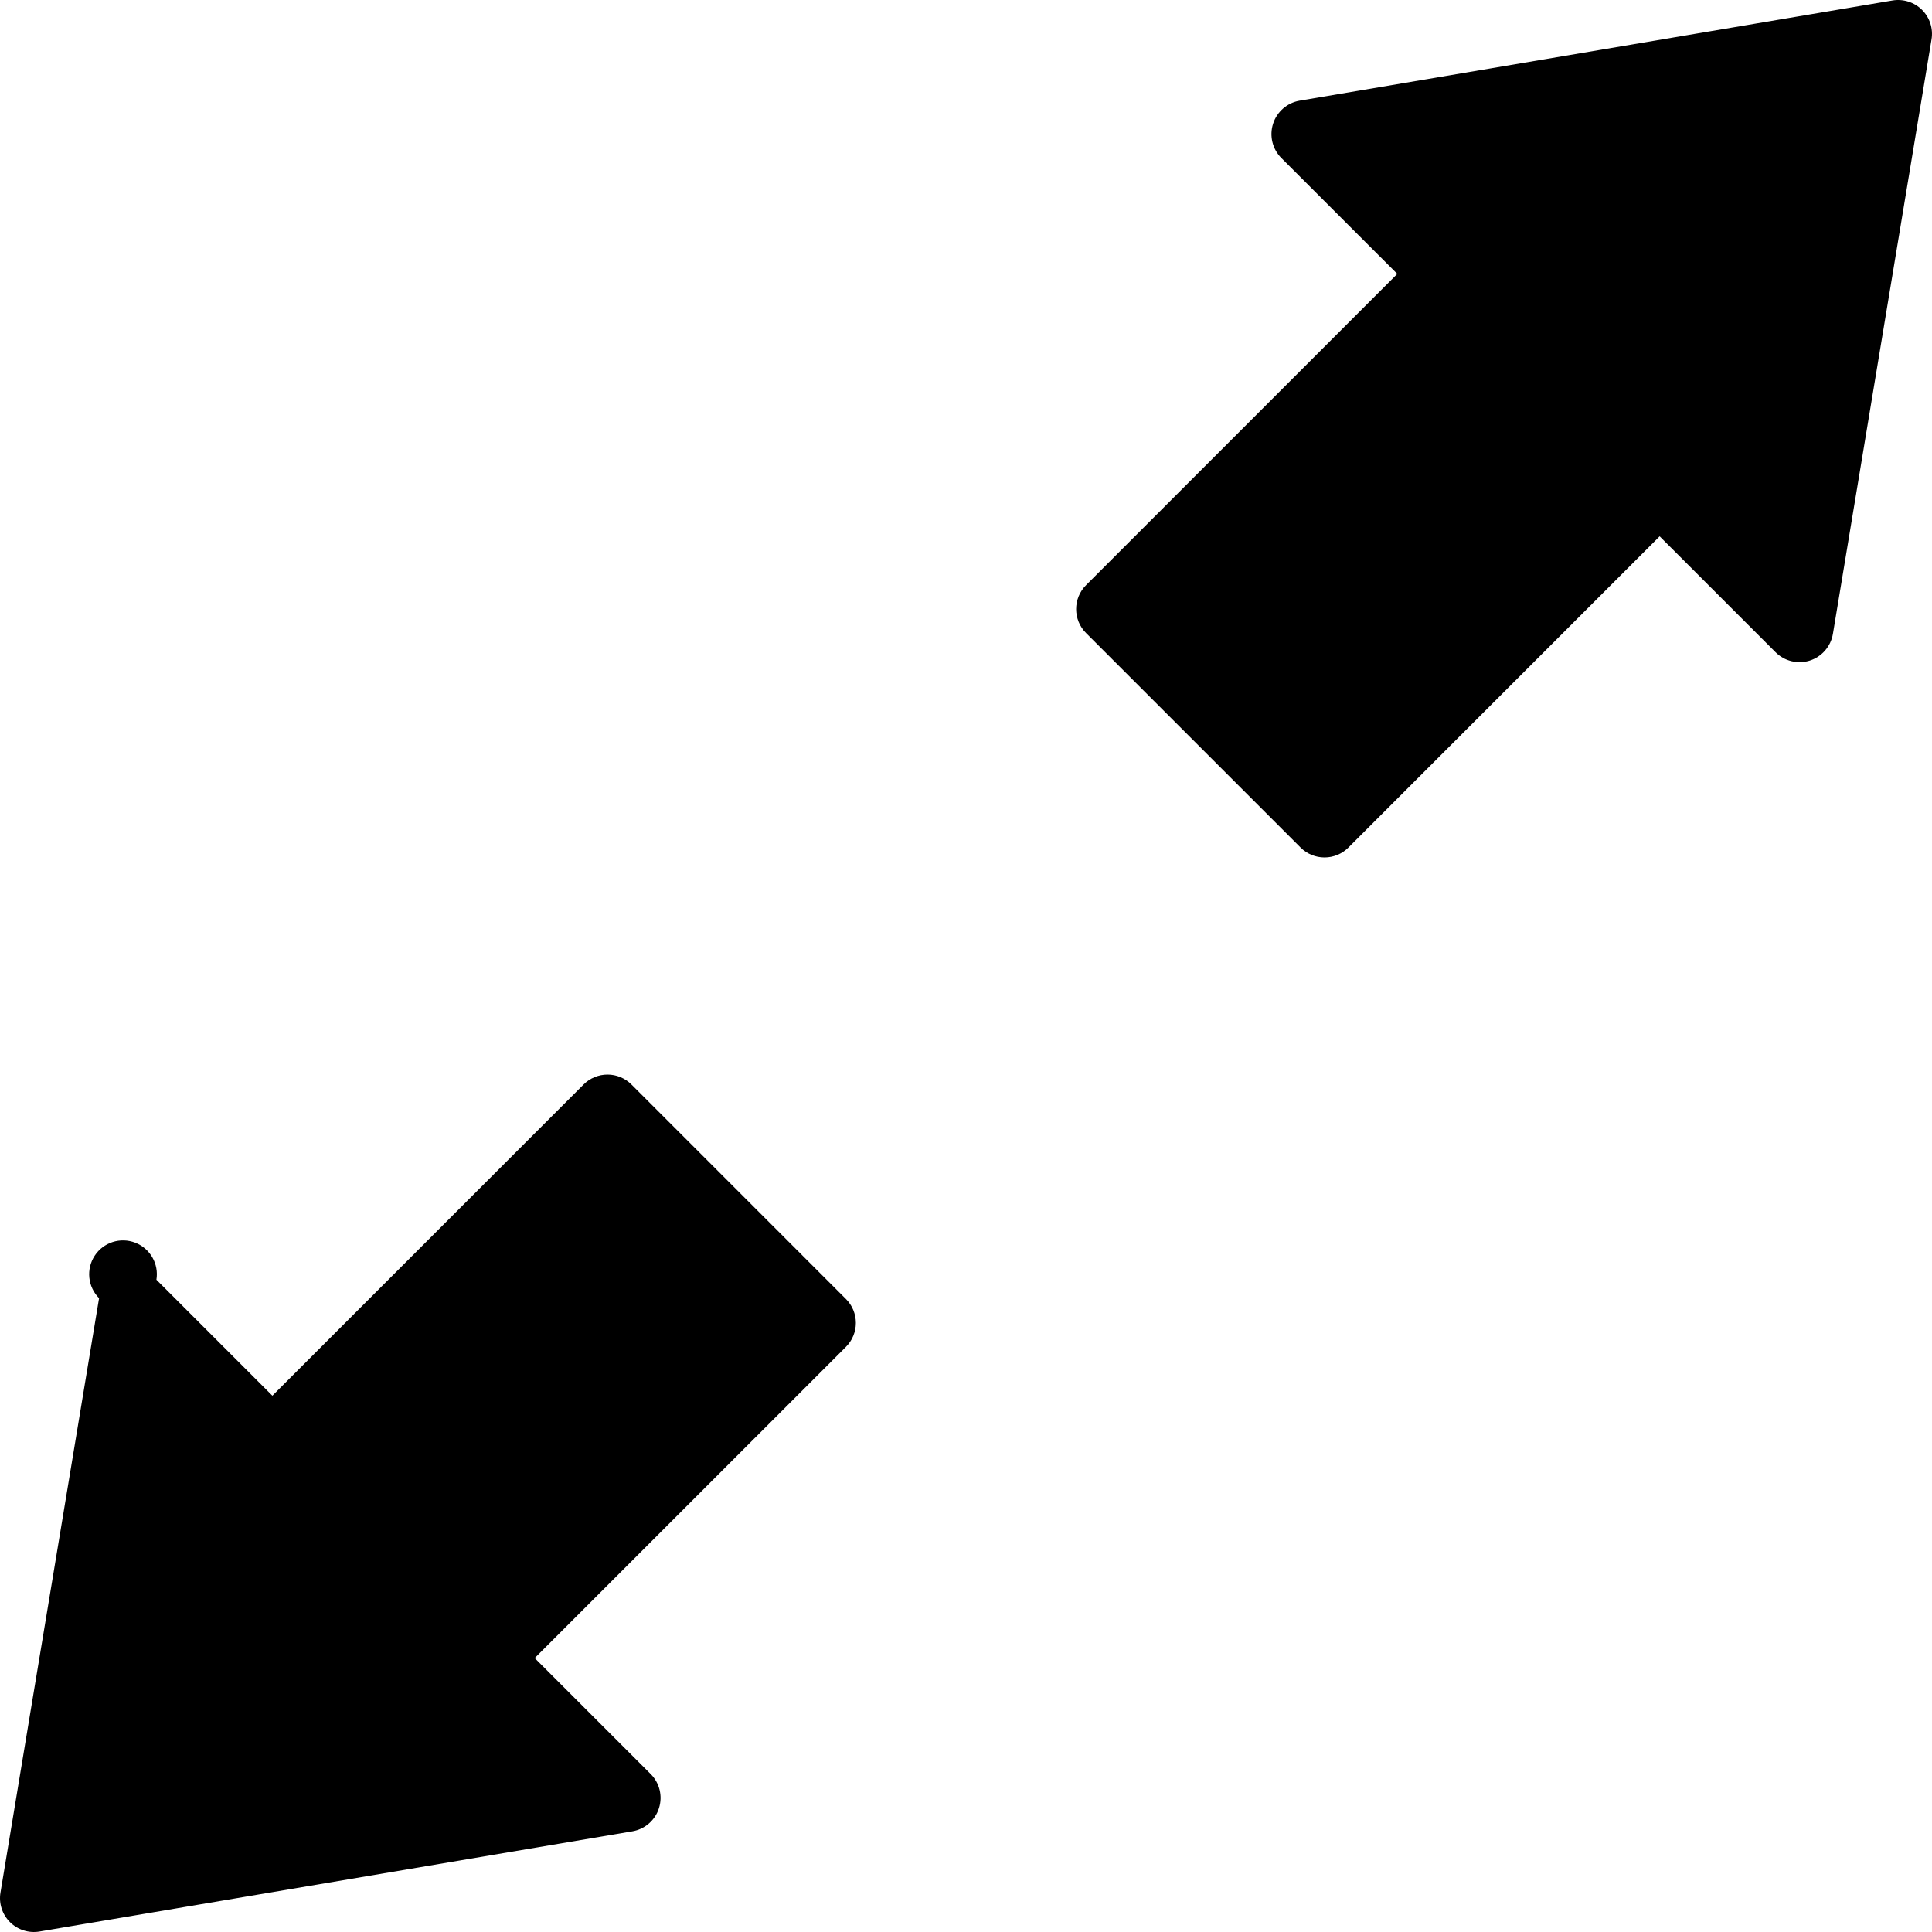
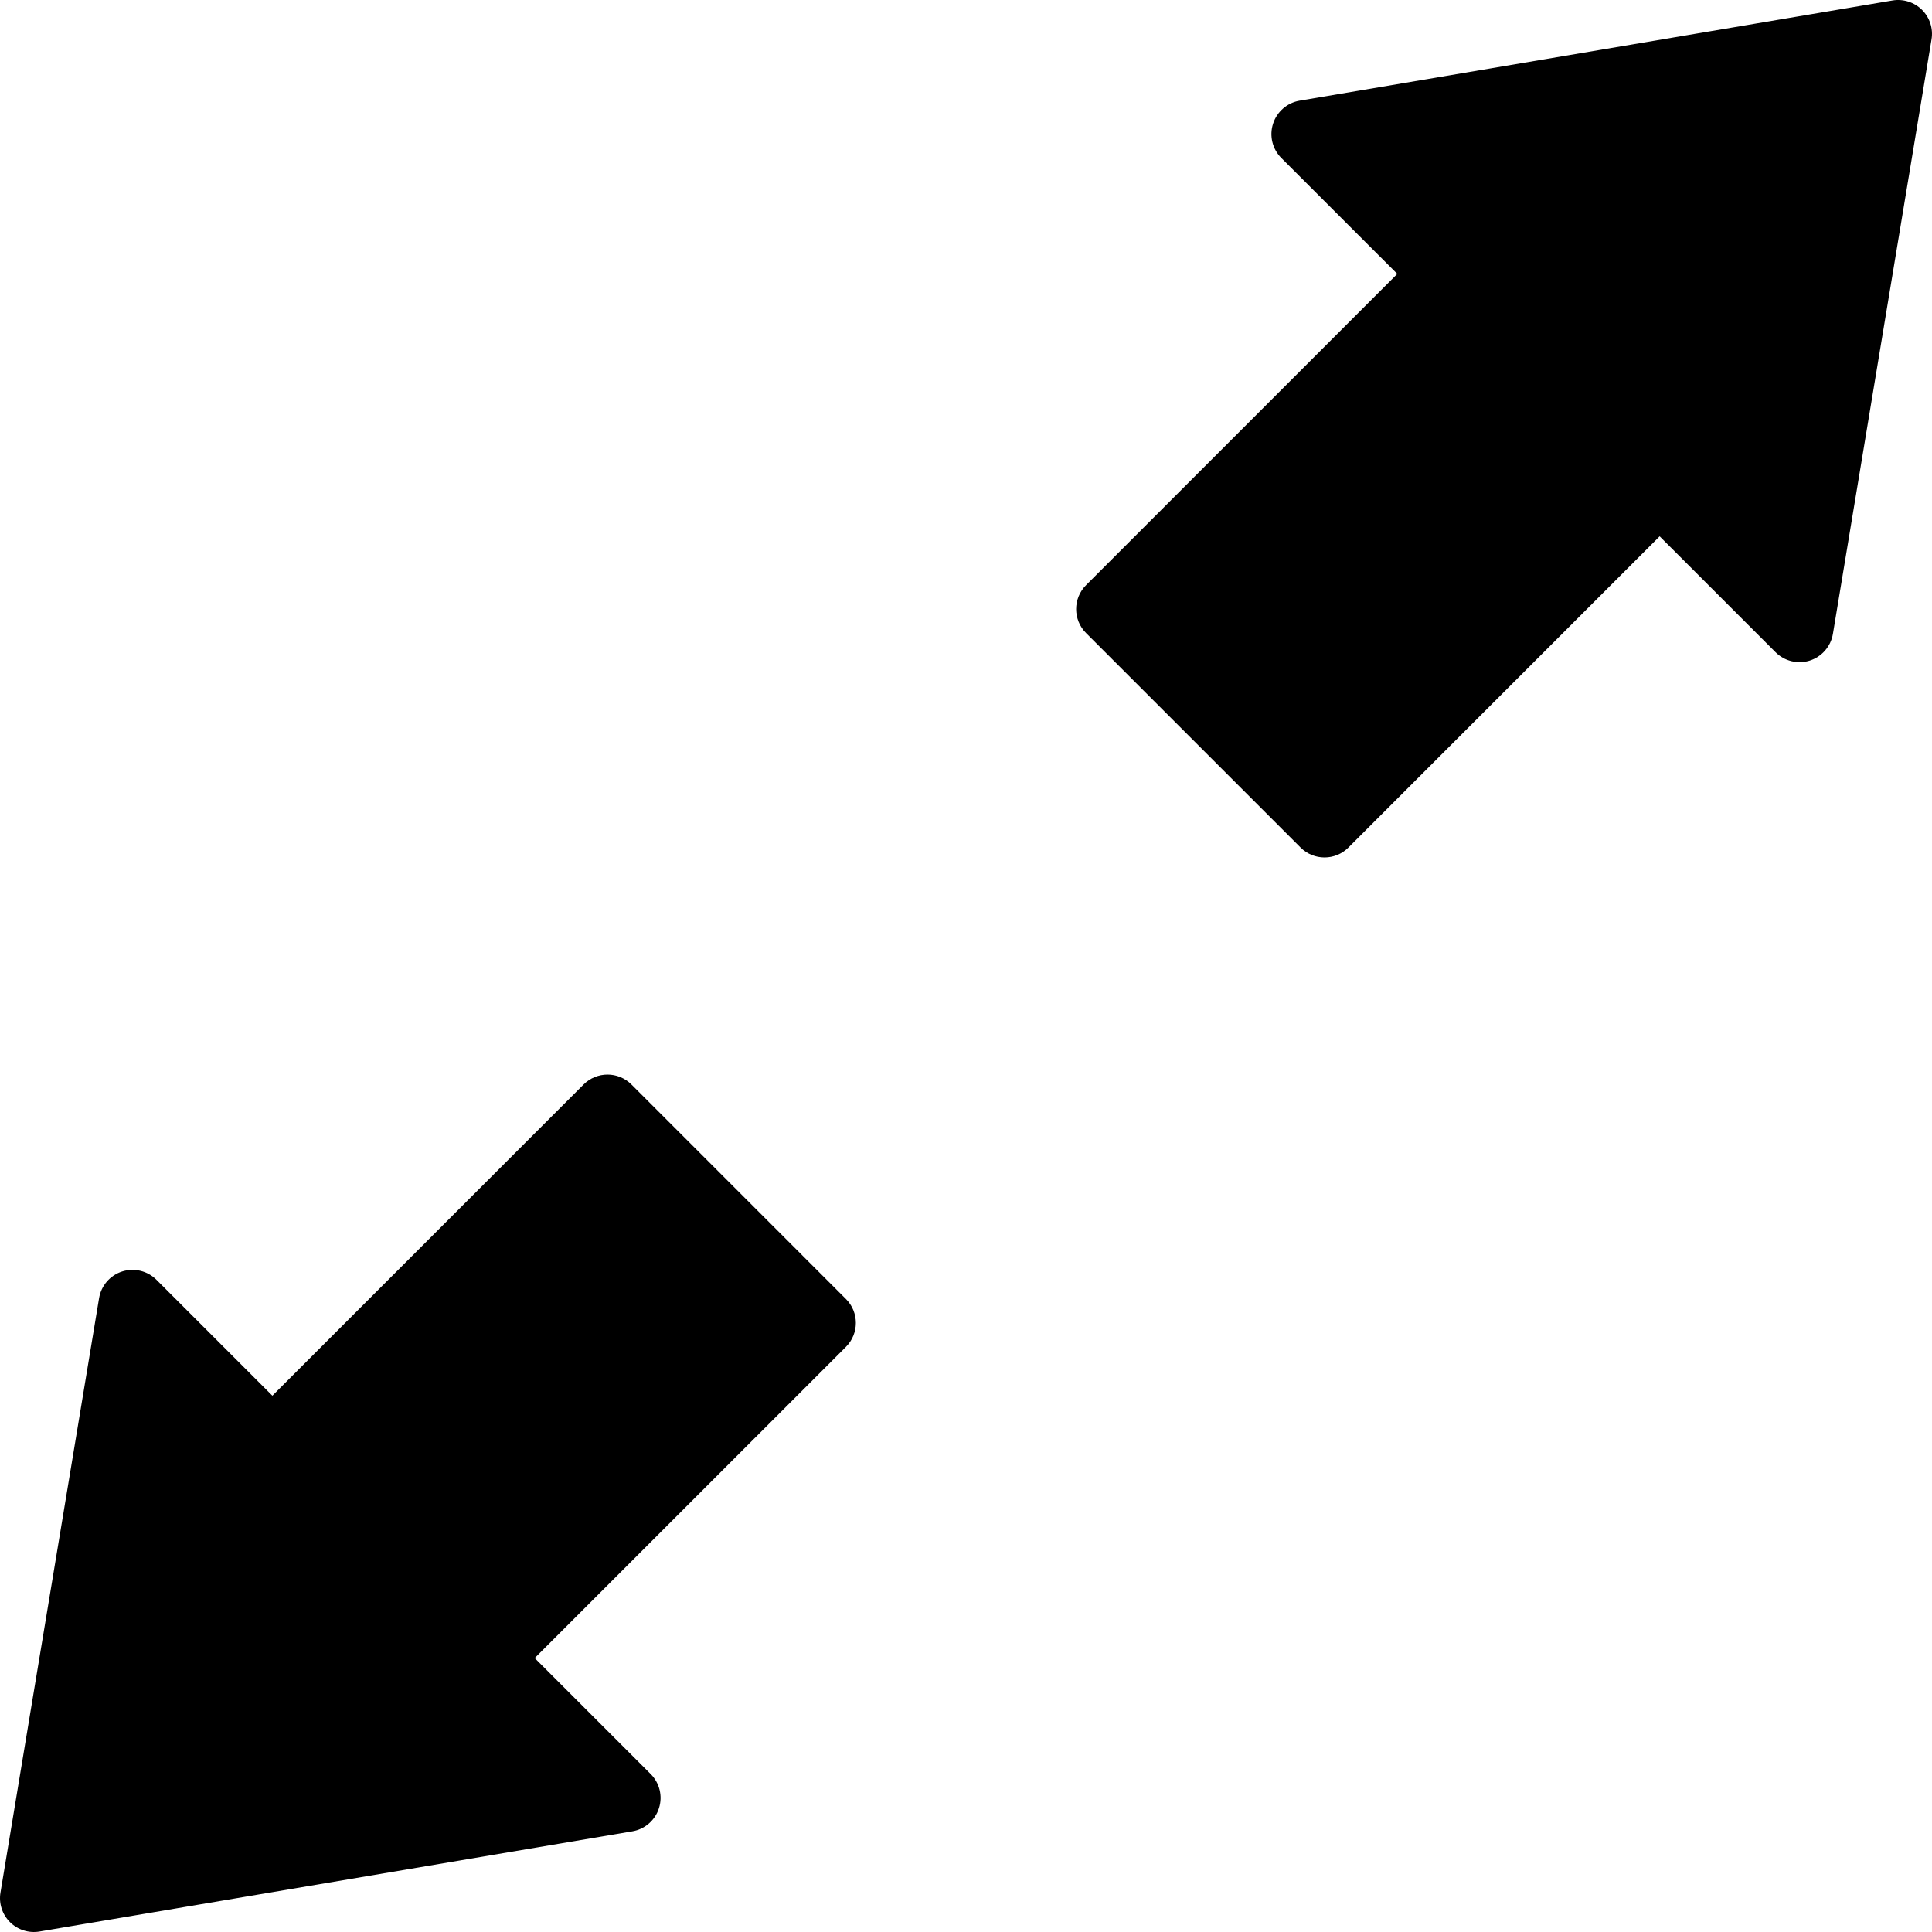
- <svg xmlns="http://www.w3.org/2000/svg" width="100" height="100" viewBox="0 0 100 100">
-   <path d="M5.128 67.194L.024 97.962c-.093.558.09 1.125.489 1.524l.002.003c.403.4.972.581 1.531.486l30.685-5.186a1.748 1.748 0 0 0 1.376-1.197 1.746 1.746 0 0 0-.431-1.771l-6-5.999 16.109-16.108a1.75 1.75 0 0 0 0-2.478L32.684 56.134a1.752 1.752 0 0 0-2.479 0L14.098 72.242 8.096 66.24a1.752 1.752 0 1 0-2.968.954zM94.872 32.806l5.104-30.768a1.748 1.748 0 0 0-.489-1.524l-.002-.003a1.762 1.762 0 0 0-1.531-.487L67.269 5.21a1.755 1.755 0 0 0-.946 2.969l6.001 5.998-16.109 16.109a1.753 1.753 0 0 0 0 2.48l11.102 11.101a1.752 1.752 0 0 0 2.479 0l16.107-16.108 6.001 6.001a1.76 1.76 0 0 0 1.775.43 1.757 1.757 0 0 0 1.193-1.384z" />
+ <svg xmlns="http://www.w3.org/2000/svg" version="1.1" id="Layer_1" x="0px" y="0px" width="100px" height="100px" viewBox="0 0 100 100" enable-background="new 0 0 100 100" xml:space="preserve">
+   <g>
+     <g>
+       <path d="M5.128,67.194L0.024,97.962c-0.093,0.558,0.09,1.125,0.489,1.524c0.002,0.003,0.002,0.003,0.002,0.003    c0.403,0.4,0.972,0.581,1.531,0.486l30.685-5.186c0.647-0.108,1.178-0.572,1.376-1.197c0.201-0.622,0.034-1.308-0.431-1.771    l-6-5.999l16.109-16.108c0.685-0.685,0.685-1.793,0-2.478L32.684,56.134c-0.685-0.685-1.793-0.685-2.479,0L14.098,72.242    L8.096,66.24c-0.464-0.462-1.149-0.627-1.774-0.428C5.697,66.012,5.236,66.545,5.128,67.194z" />
+     </g>
+     <g>
+       <path d="M94.872,32.806l5.104-30.768c0.093-0.558-0.09-1.125-0.489-1.524c-0.002-0.003-0.002-0.003-0.002-0.003    c-0.404-0.399-0.972-0.581-1.531-0.487L67.269,5.21c-0.646,0.109-1.177,0.572-1.377,1.197c-0.2,0.623-0.033,1.308,0.431,1.772    l6.001,5.998L56.215,30.286c-0.685,0.686-0.685,1.794,0,2.48l11.102,11.101c0.685,0.685,1.794,0.685,2.479,0l16.107-16.108    l6.001,6.001c0.465,0.463,1.15,0.629,1.775,0.43C94.303,33.988,94.765,33.455,94.872,32.806z" />
+     </g>
+   </g>
</svg>
